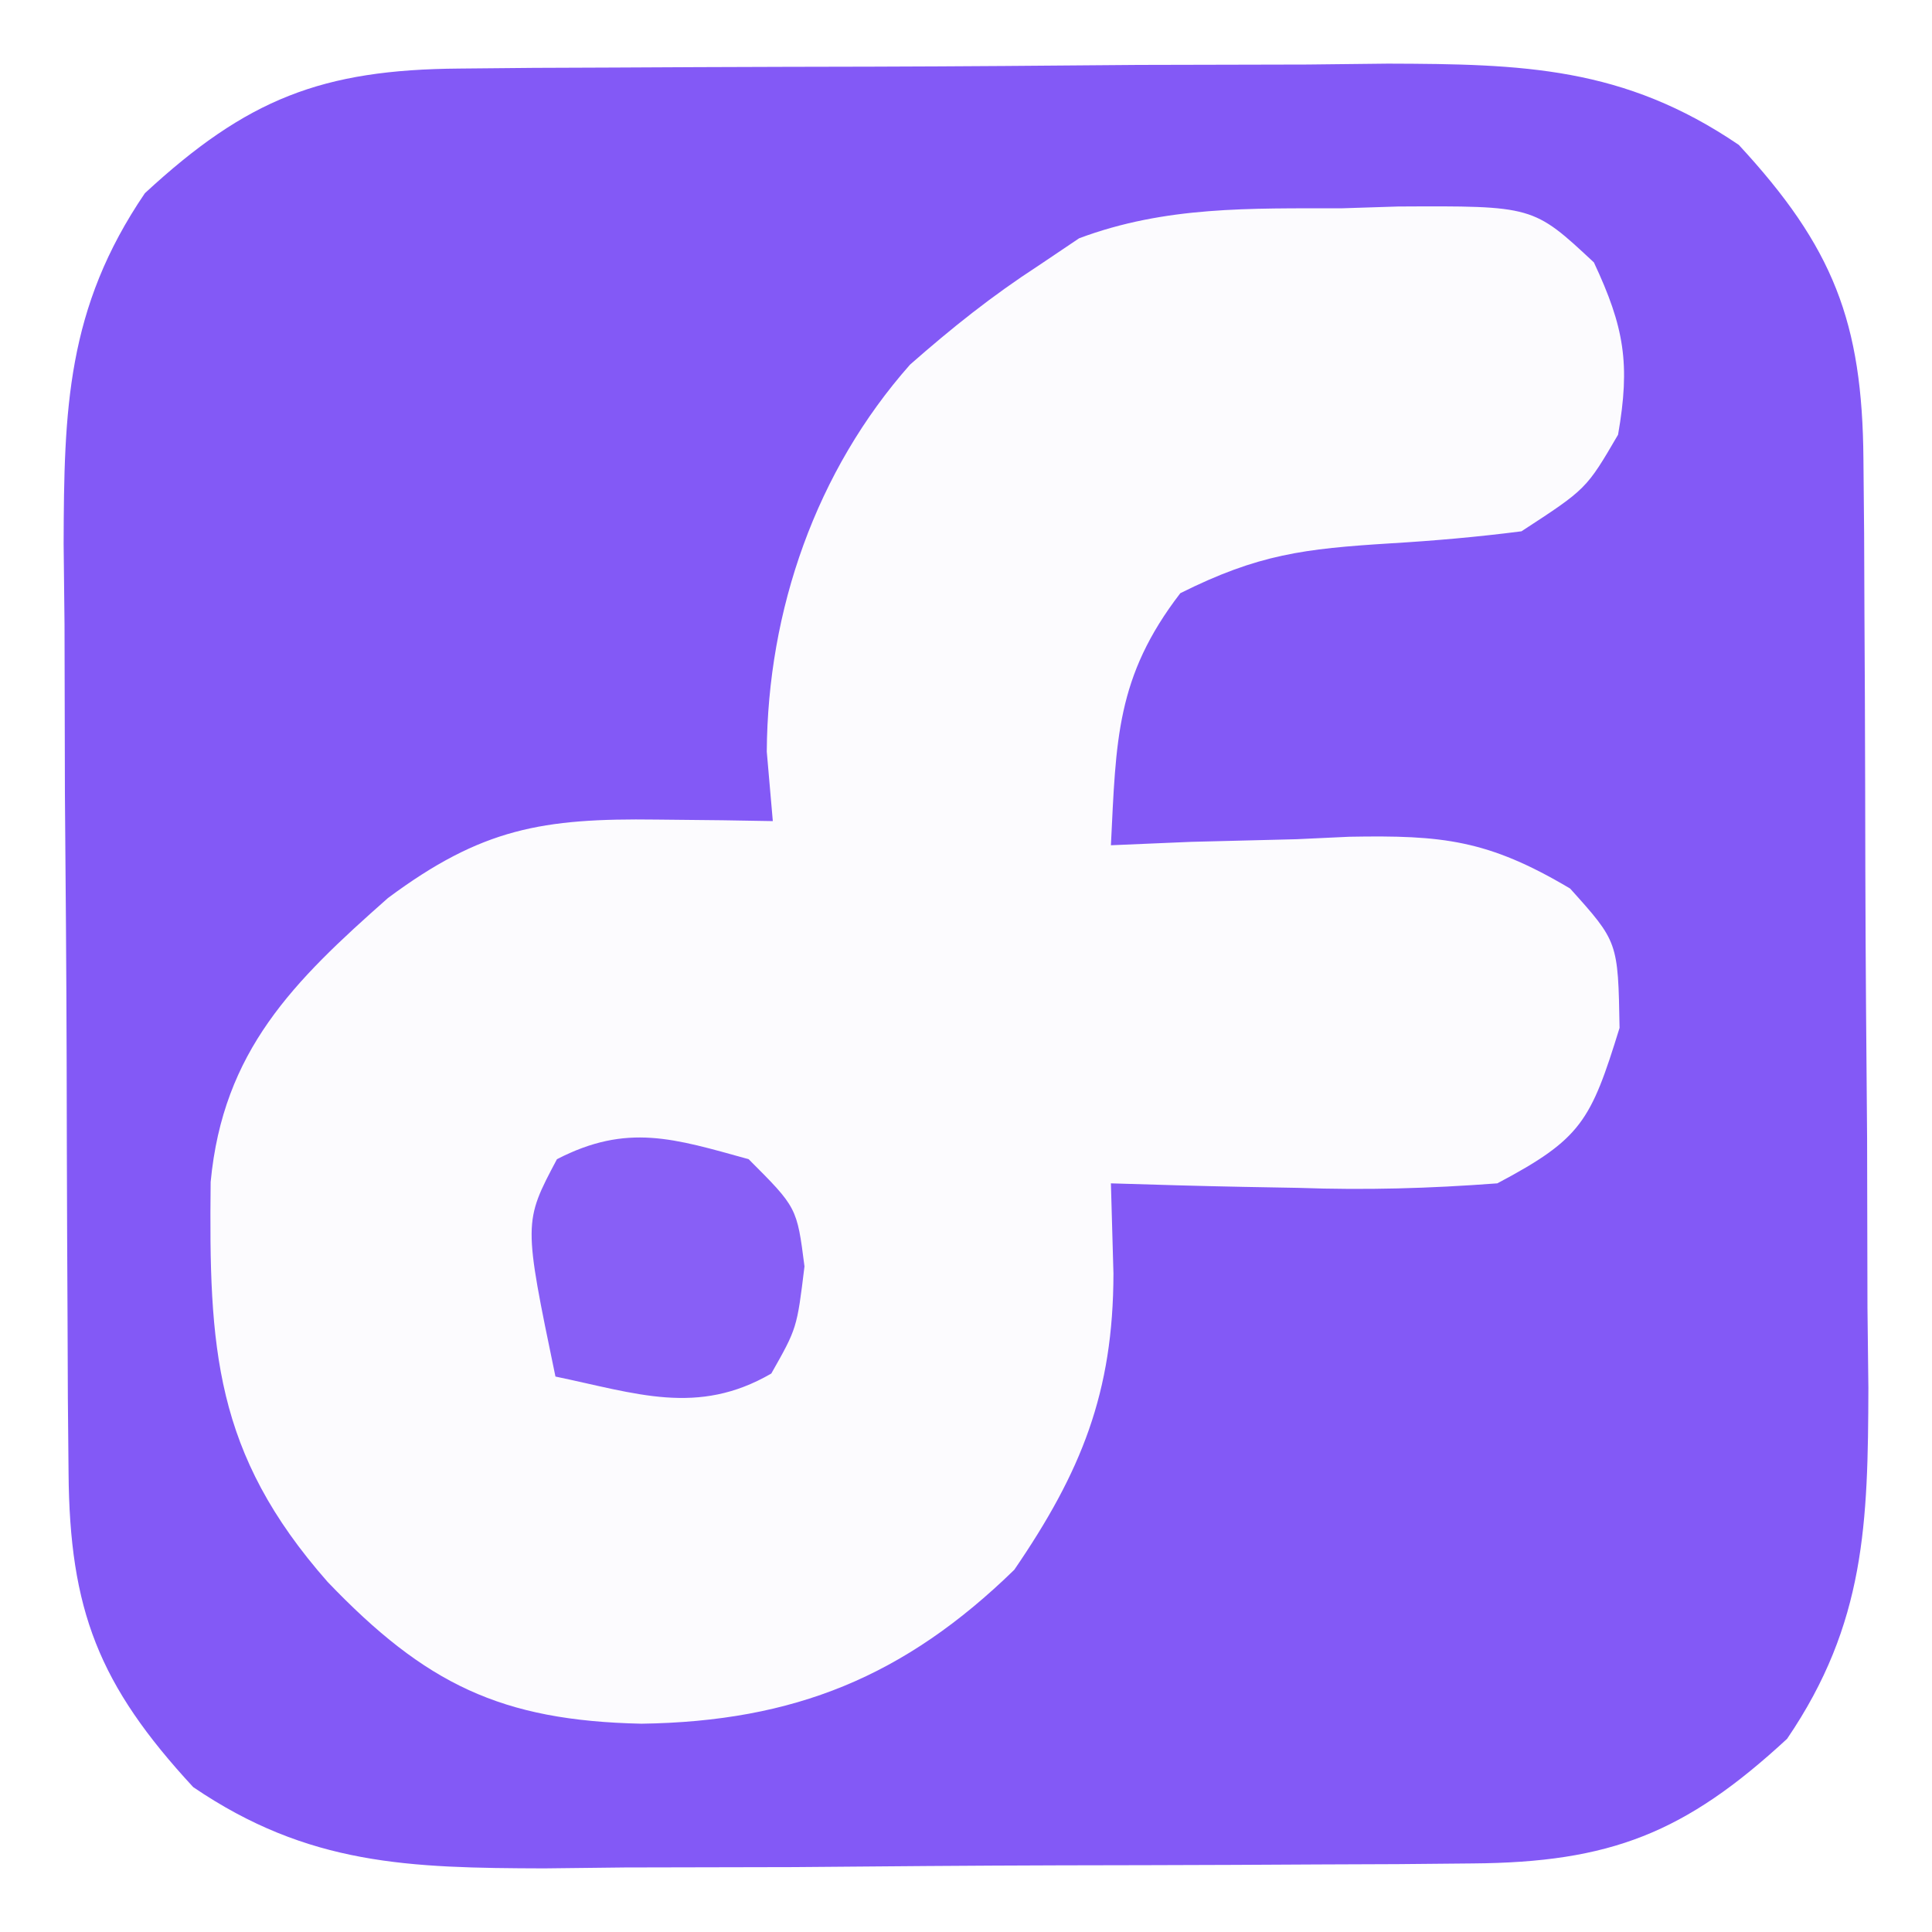
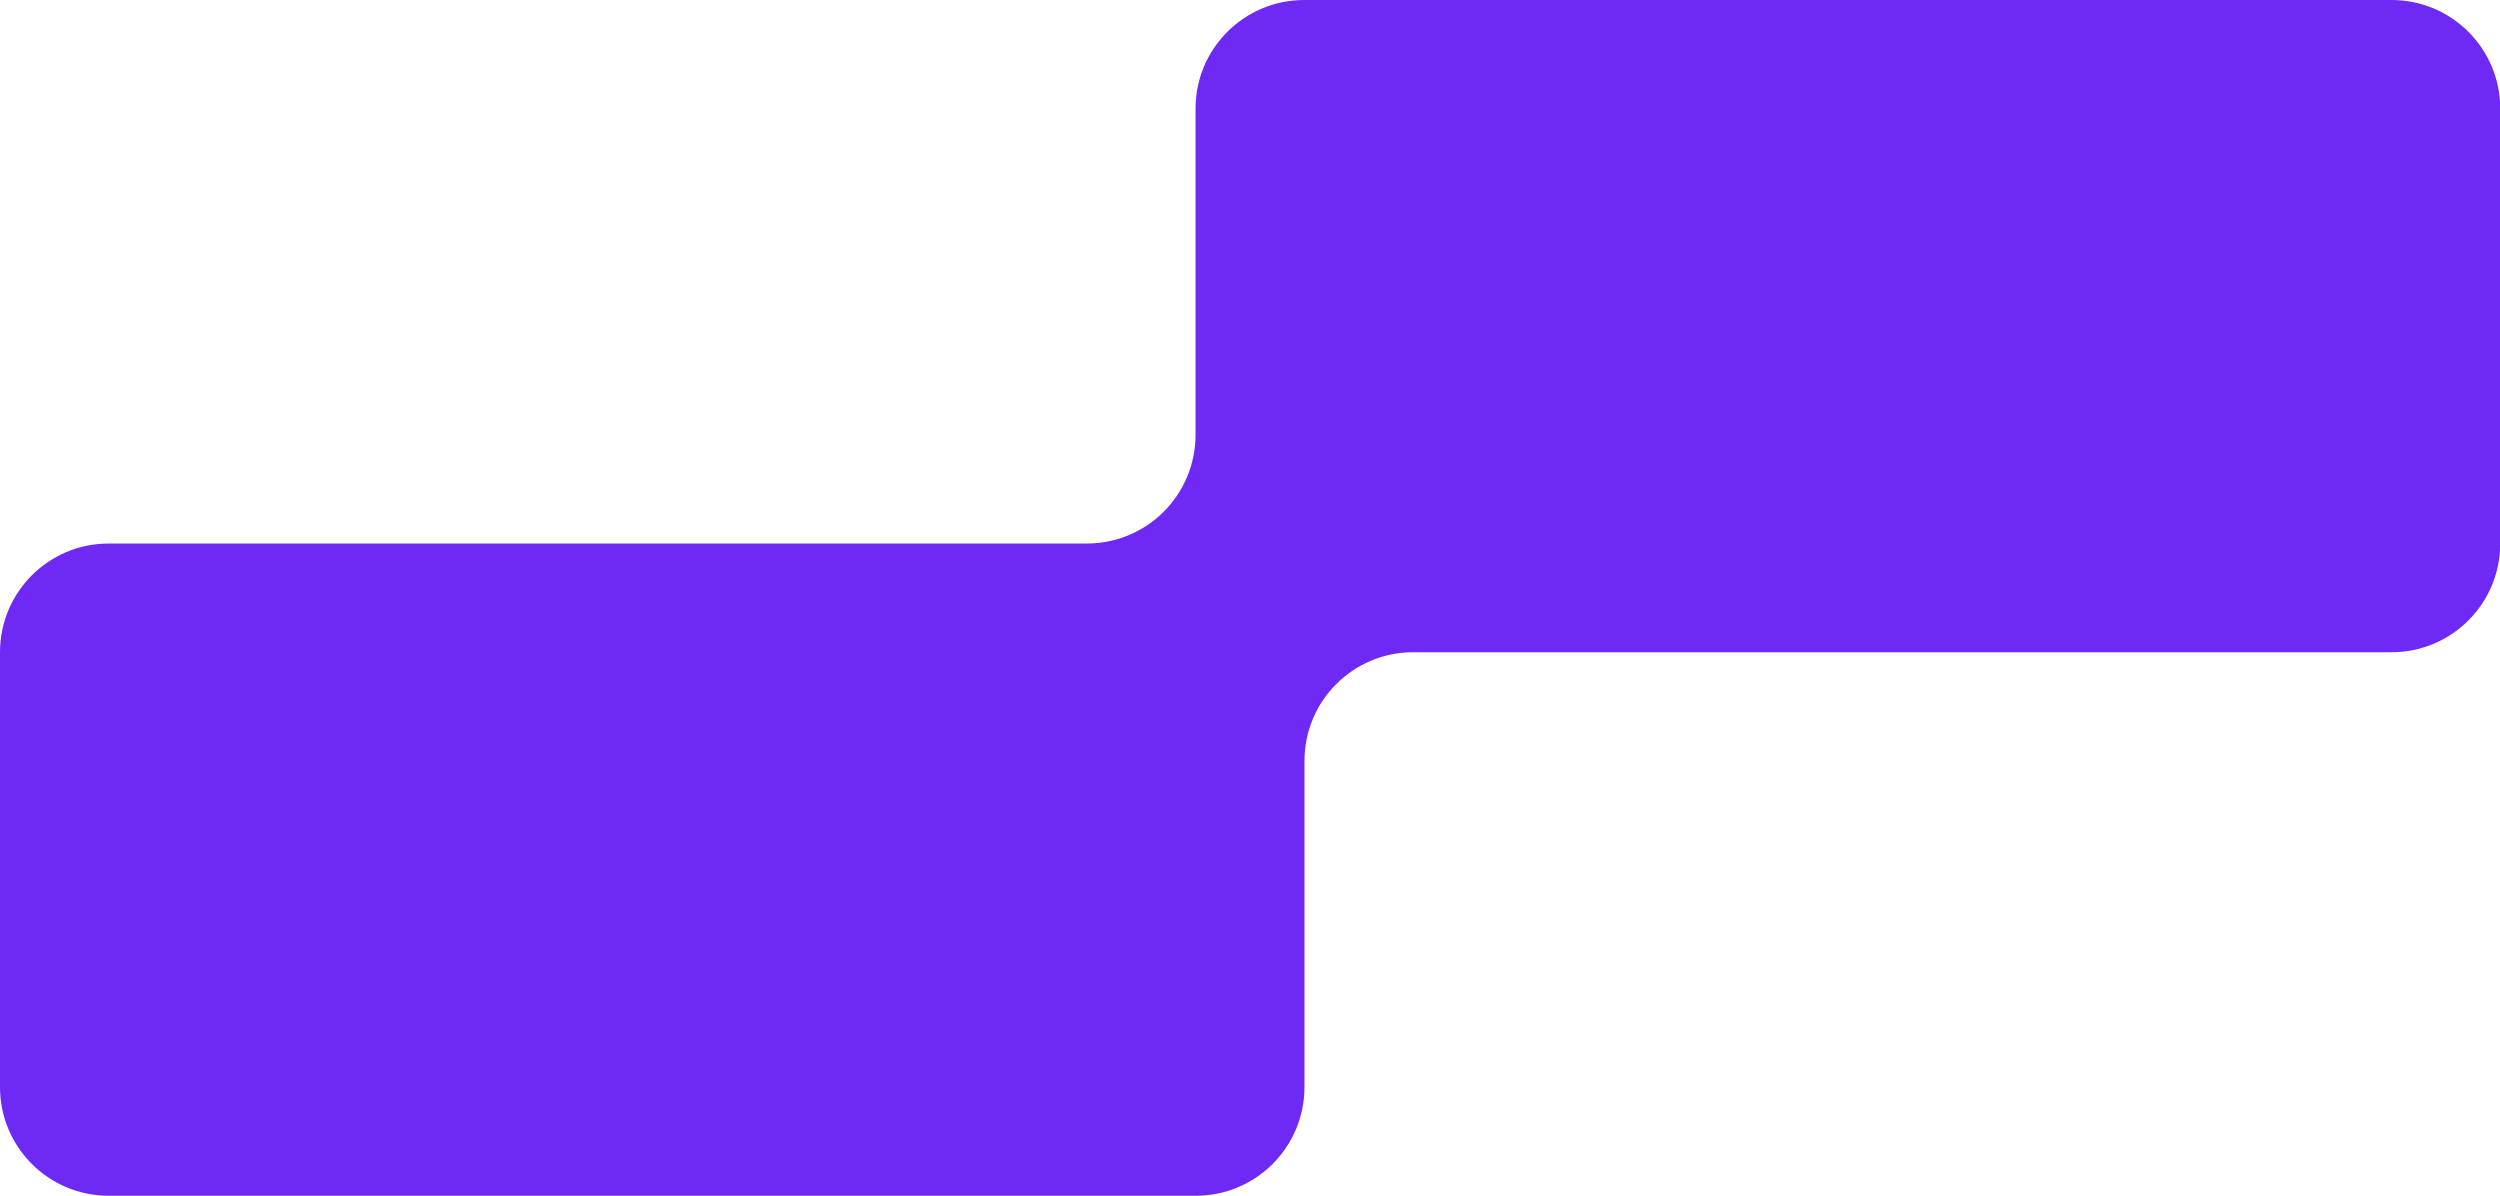
- <svg xmlns="http://www.w3.org/2000/svg" version="1.1" width="80" height="80">
-   <path d="M0 0 C1.021 -0.01 2.043 -0.019 3.095 -0.029 C4.75 -0.035 4.75 -0.035 6.438 -0.042 C7.574 -0.048 8.71 -0.053 9.88 -0.059 C12.285 -0.069 14.69 -0.075 17.095 -0.079 C20.769 -0.089 24.442 -0.12 28.116 -0.151 C30.453 -0.158 32.789 -0.163 35.126 -0.167 C36.223 -0.179 37.32 -0.192 38.45 -0.204 C44.029 -0.188 48.211 -0.085 52.981 3.161 C56.893 7.39 58.099 10.491 58.142 16.18 C58.152 17.201 58.162 18.223 58.171 19.275 C58.176 20.378 58.18 21.482 58.184 22.618 C58.19 23.754 58.196 24.89 58.202 26.06 C58.211 28.465 58.218 30.87 58.221 33.275 C58.231 36.949 58.262 40.622 58.294 44.296 C58.3 46.632 58.305 48.969 58.309 51.306 C58.322 52.403 58.334 53.5 58.347 54.63 C58.331 60.209 58.228 64.391 54.981 69.161 C50.752 73.073 47.651 74.279 41.962 74.322 C40.941 74.332 39.919 74.341 38.867 74.351 C37.212 74.358 37.212 74.358 35.524 74.364 C34.388 74.37 33.253 74.376 32.083 74.382 C29.678 74.391 27.273 74.398 24.868 74.401 C21.194 74.411 17.52 74.442 13.846 74.474 C11.51 74.48 9.173 74.485 6.837 74.489 C5.74 74.502 4.643 74.514 3.512 74.527 C-2.067 74.51 -6.249 74.408 -11.019 71.161 C-14.931 66.932 -16.137 63.831 -16.18 58.142 C-16.19 57.121 -16.199 56.099 -16.209 55.047 C-16.213 53.944 -16.218 52.841 -16.222 51.704 C-16.228 50.568 -16.233 49.433 -16.239 48.263 C-16.249 45.858 -16.255 43.453 -16.259 41.048 C-16.269 37.374 -16.3 33.7 -16.331 30.026 C-16.338 27.69 -16.343 25.353 -16.347 23.017 C-16.359 21.92 -16.372 20.822 -16.384 19.692 C-16.368 14.113 -16.265 9.931 -13.019 5.161 C-8.79 1.249 -5.689 0.043 0 0 Z " fill="#8359F6" transform="translate(19.0188,2.838867)" />
-   <path d="M0 0 C1.151 -0.037 1.151 -0.037 2.326 -0.074 C7.925 -0.104 7.925 -0.104 10.438 2.242 C11.696 4.926 11.95 6.445 11.438 9.375 C10.125 11.625 10.125 11.625 7.438 13.375 C5.632 13.608 3.817 13.767 2 13.875 C-1.556 14.098 -3.452 14.32 -6.688 15.938 C-9.356 19.406 -9.346 22.036 -9.562 26.375 C-8.466 26.329 -7.369 26.282 -6.238 26.234 C-4.784 26.197 -3.329 26.16 -1.875 26.125 C-1.154 26.091 -0.433 26.058 0.311 26.023 C4.168 25.953 6.05 26.145 9.453 28.168 C11.438 30.375 11.438 30.375 11.5 33.938 C10.306 37.799 9.924 38.529 6.438 40.375 C3.603 40.588 1.007 40.66 -1.812 40.562 C-2.558 40.549 -3.303 40.535 -4.07 40.521 C-5.901 40.486 -7.732 40.432 -9.562 40.375 C-9.51 42.224 -9.51 42.224 -9.457 44.109 C-9.462 49.036 -10.788 52.322 -13.562 56.375 C-18.104 60.8 -22.683 62.66 -29 62.75 C-34.813 62.625 -37.94 61.112 -41.996 56.879 C-46.698 51.538 -46.914 47.188 -46.84 40.32 C-46.327 34.879 -43.407 32.012 -39.5 28.562 C-35.613 25.668 -33.089 25.251 -28.375 25.312 C-27.474 25.322 -26.573 25.331 -25.645 25.34 C-24.957 25.351 -24.27 25.363 -23.562 25.375 C-23.686 23.952 -23.686 23.952 -23.812 22.5 C-23.777 16.642 -21.776 10.876 -17.879 6.473 C-16.16 4.961 -14.482 3.621 -12.562 2.375 C-12.007 2.001 -11.451 1.627 -10.879 1.242 C-7.295 -0.099 -3.795 0.006 0 0 Z " fill="#FCFBFE" transform="translate(55.5625,8.625)" />
-   <path d="M0 0 C2 2 2 2 2.312 4.438 C2 7 2 7 0.938 8.875 C-2.116 10.648 -4.664 9.692 -8 9 C-9.326 2.613 -9.326 2.613 -7.938 0 C-5.028 -1.502 -3.082 -0.853 0 0 Z " fill="#885FF6" transform="translate(31,48)" />
+ <svg xmlns="http://www.w3.org/2000/svg" id="_图层_2" data-name="图层 2" viewBox="0 0 111.08 53.12">
+   <defs>
+     <style>
+       .cls-1 {
+         fill: #6e29f5;
+       }
+     </style>
+   </defs>
+   <g id="_图层_1-2" data-name="图层 1">
+     <path class="cls-1" d="M106.25,0h-48.3c-2.67,0-4.83,2.16-4.83,4.83v14.49c0,2.67-2.16,4.83-4.83,4.83H4.83c-2.67,0-4.83,2.16-4.83,4.83v19.32c0,2.67,2.16,4.83,4.83,4.83h48.3c2.67,0,4.83-2.16,4.83-4.83v-14.49c0-2.67,2.16-4.83,4.83-4.83h43.47c2.67,0,4.83-2.16,4.83-4.83V4.83c0-2.67-2.16-4.83-4.83-4.83Z" />
+   </g>
</svg>
